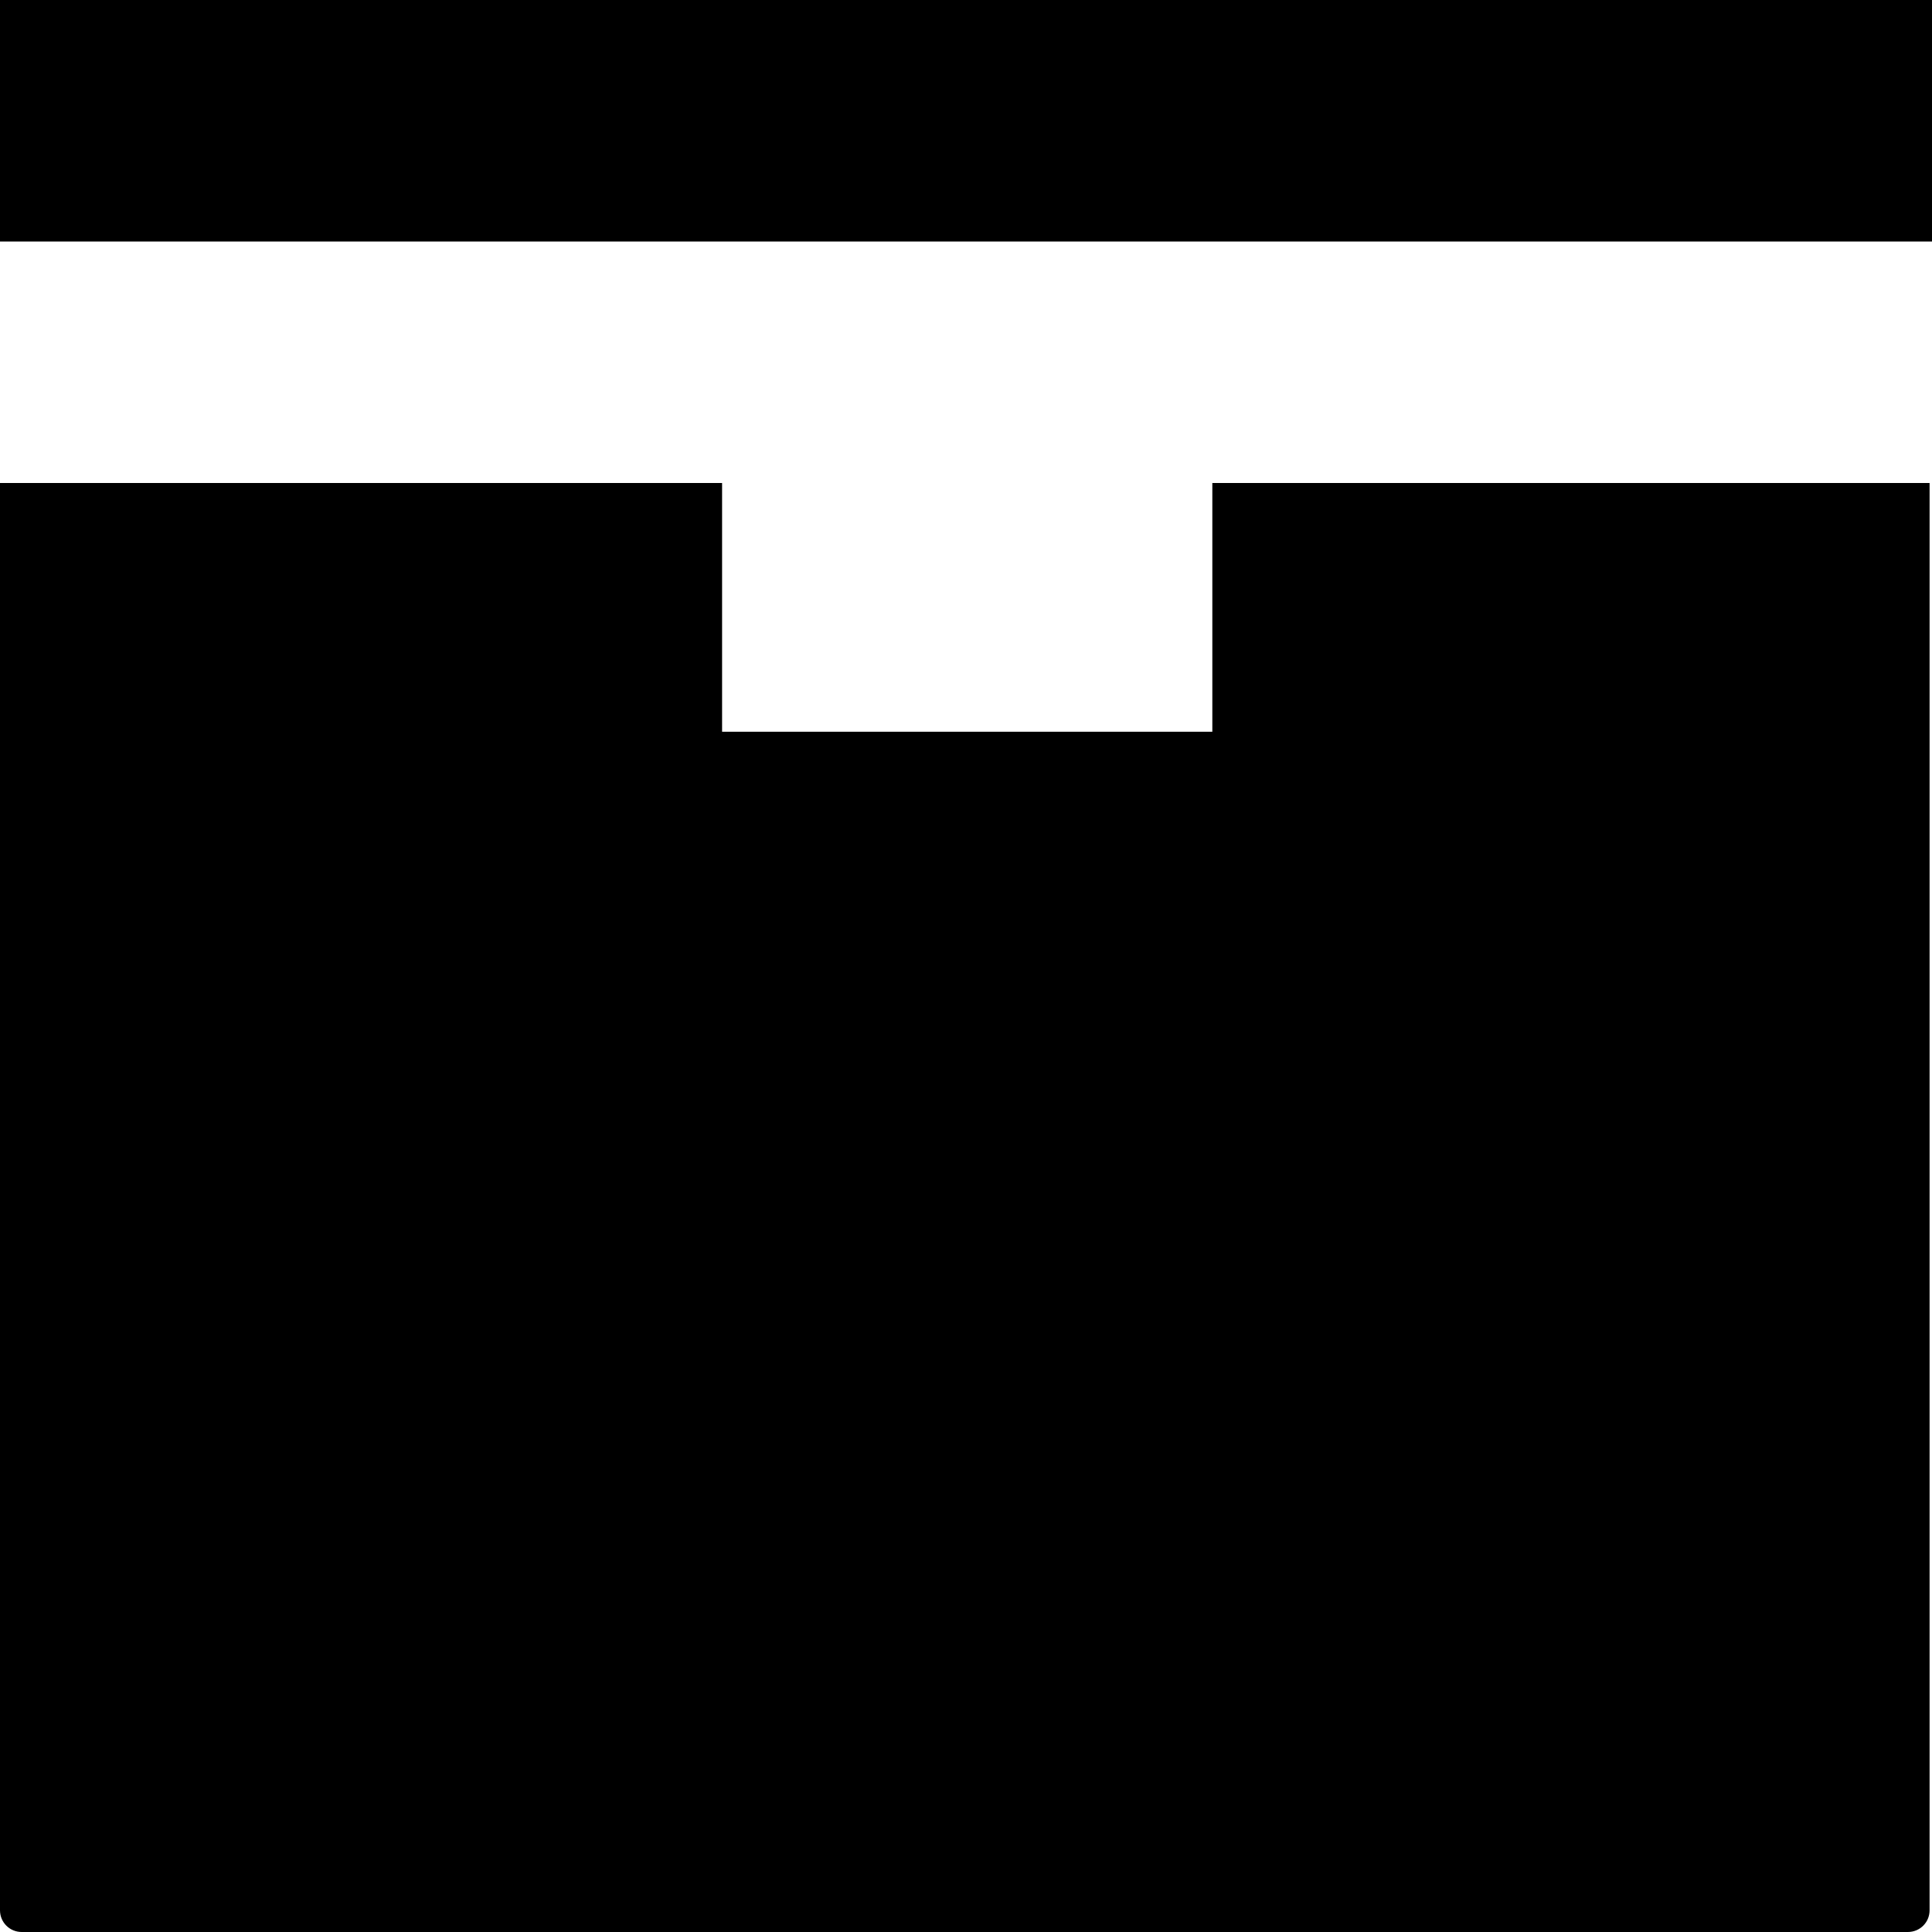
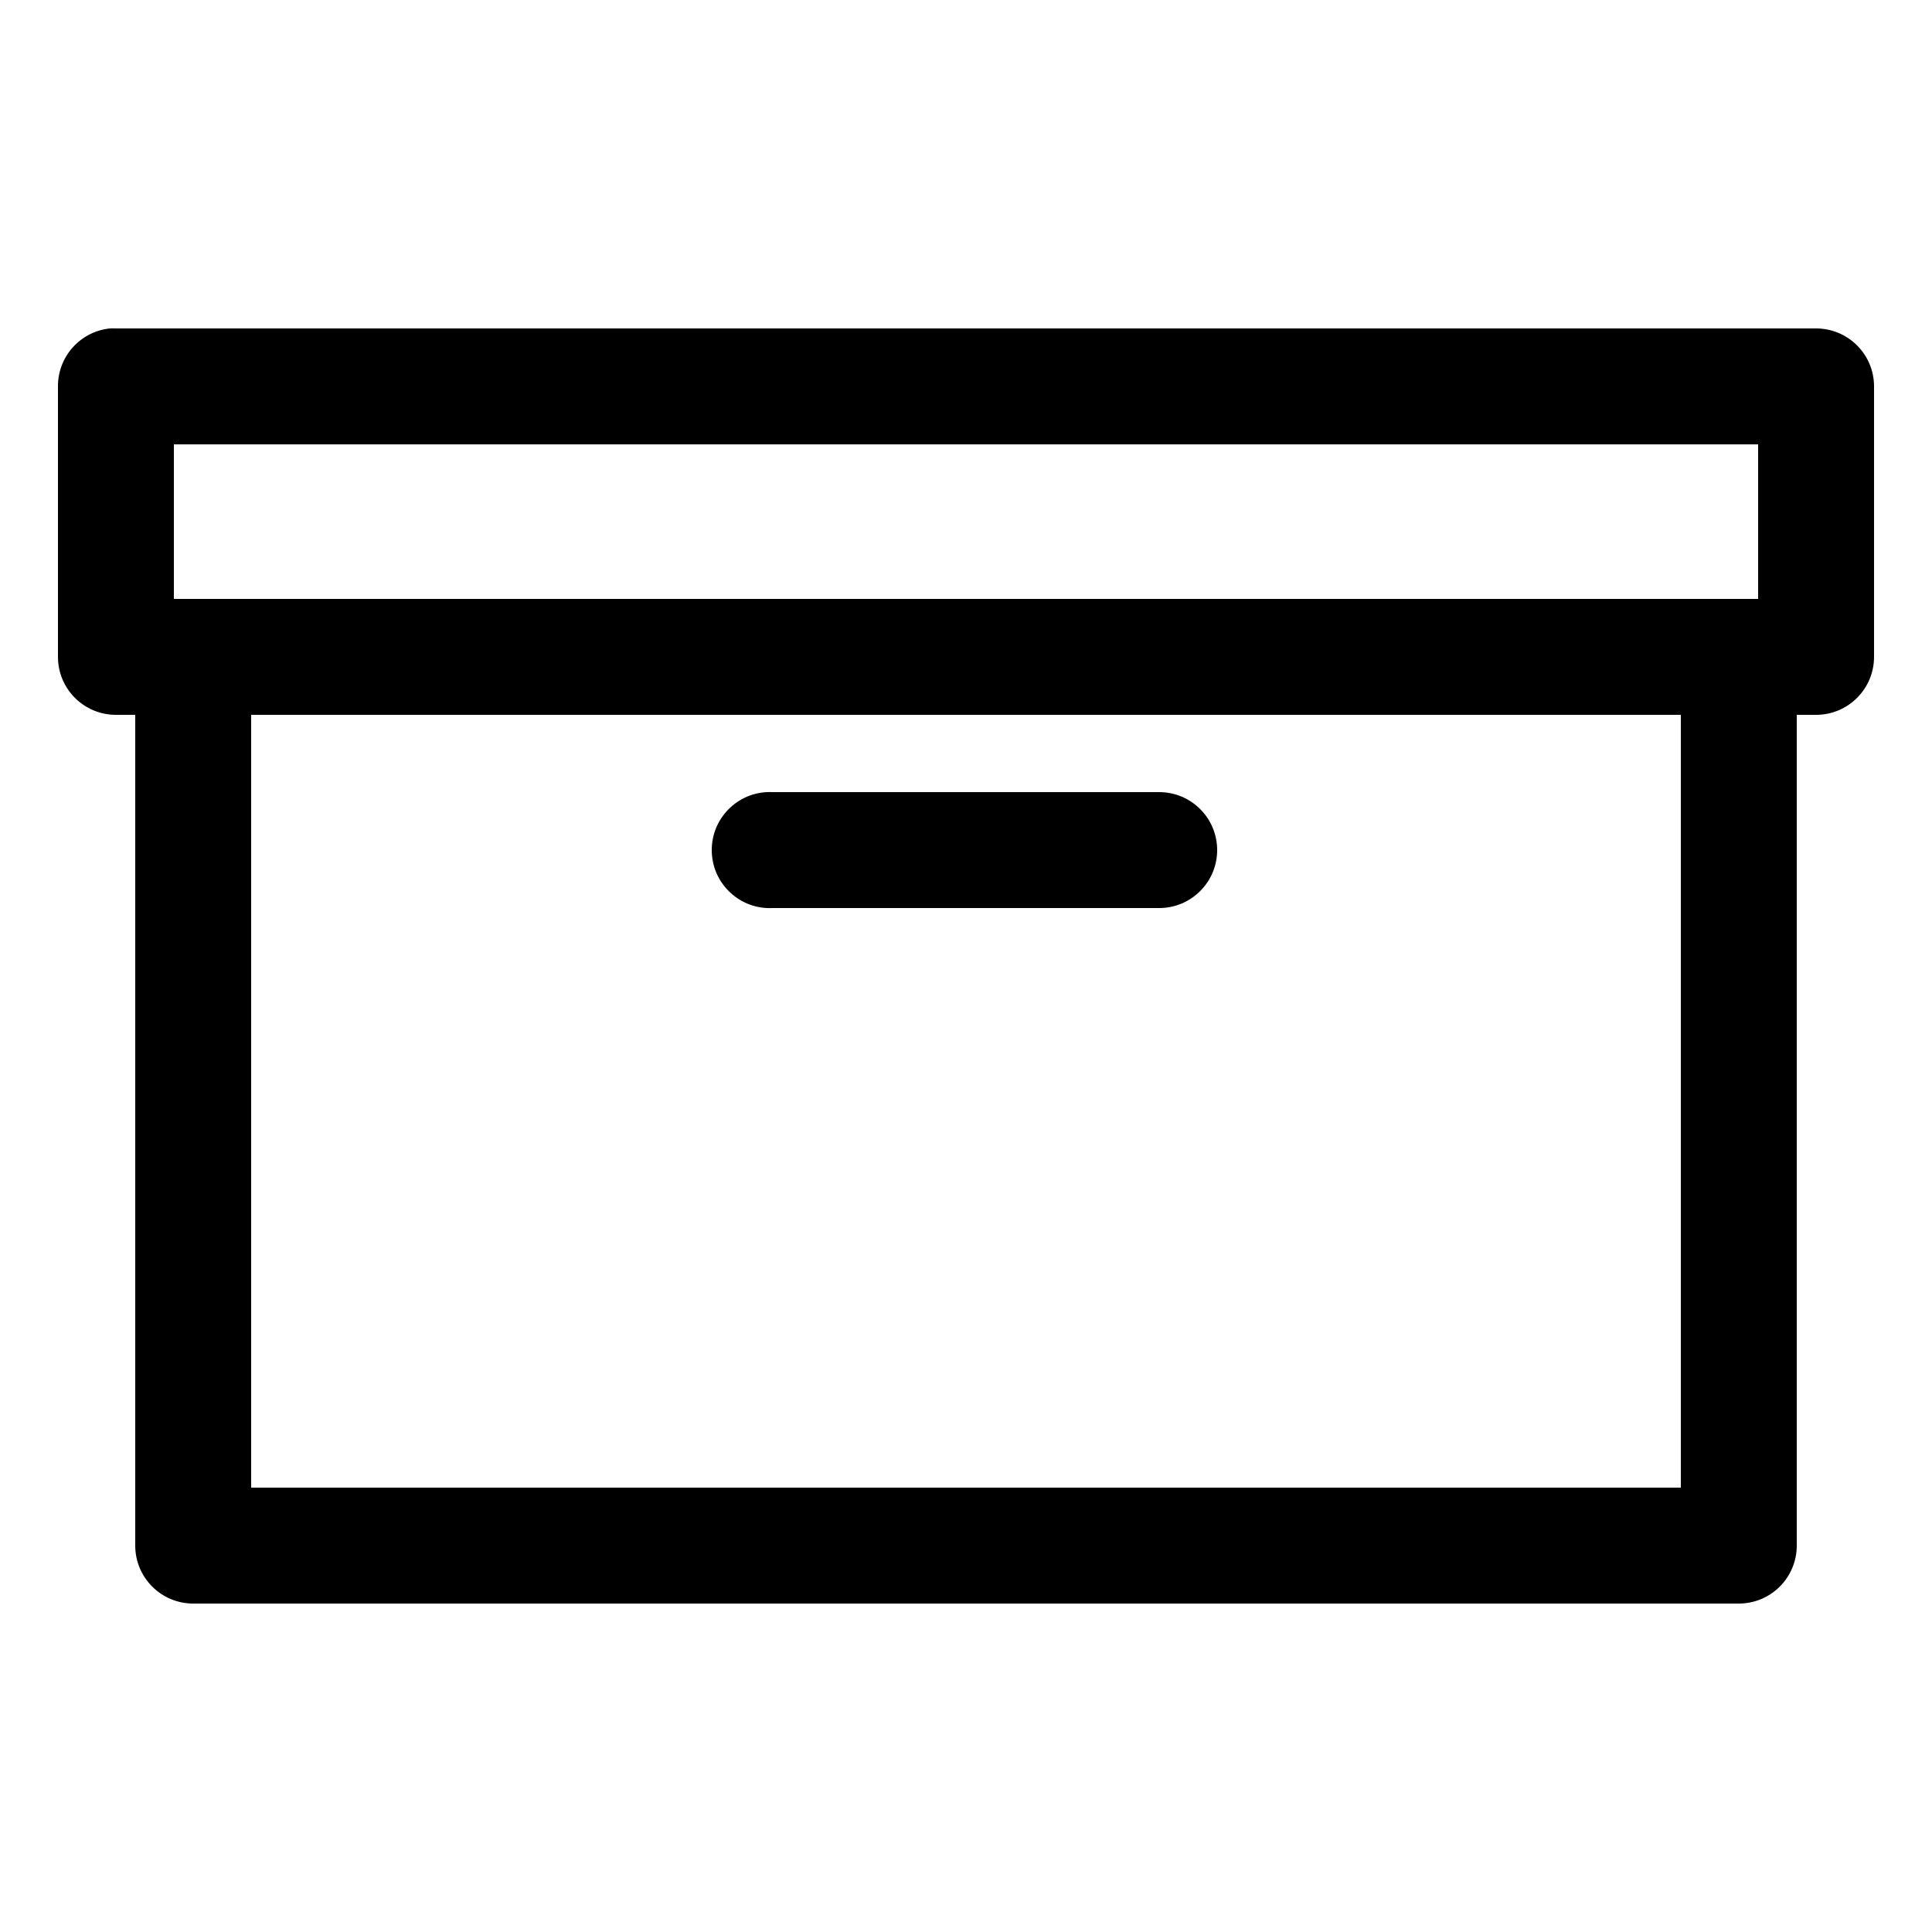
- <svg xmlns="http://www.w3.org/2000/svg" width="8" height="8" viewBox="0 0 8 8">
-   <path d="M0 0v1h8v-1h-8zm0 2v5.91c0 .05.04.09.09.09h7.81c.05 0 .09-.04.09-.09v-5.91h-2.97v1.03h-2.03v-1.03h-3z" />
+ <svg xmlns="http://www.w3.org/2000/svg" height="100px" width="100px" fill="#000000" version="1.1" x="0px" y="0px" viewBox="0 0 100 100">
+   <g transform="translate(0,-952.3622)">
+     <path style="font-size:medium;font-style:normal;font-variant:normal;font-weight:normal;font-stretch:normal;text-indent:0;text-align:start;text-decoration:none;line-height:normal;letter-spacing:normal;word-spacing:normal;text-transform:none;direction:ltr;block-progression:tb;writing-mode:lr-tb;text-anchor:start;baseline-shift:baseline;opacity:1;color:#000000;fill:#000000;fill-opacity:1;stroke:none;stroke-width:6;marker:none;visibility:visible;display:inline;overflow:visible;enable-background:accumulate;font-family:Sans;-inkscape-font-specification:Sans" d="M 5.688 17 A 3 3 0 0 0 3 20 L 3 34 A 3 3 0 0 0 6 37 L 7 37 L 7 80 A 3 3 0 0 0 10 83 L 90 83 A 3 3 0 0 0 93 80 L 93 37 L 94 37 A 3 3 0 0 0 97 34 L 97 20 A 3 3 0 0 0 94 17 L 6 17 A 3 3 0 0 0 5.688 17 z M 9 23 L 91 23 L 91 31 L 9 31 L 9 23 z M 13 37 L 87 37 L 87 77 L 13 77 L 13 37 z M 39.688 41 A 3.004 3.004 0 1 0 40 47 L 60 47 A 3 3 0 1 0 60 41 L 40 41 A 3 3 0 0 0 39.688 41 z " transform="translate(0,952.3622)" />
+   </g>
</svg>
